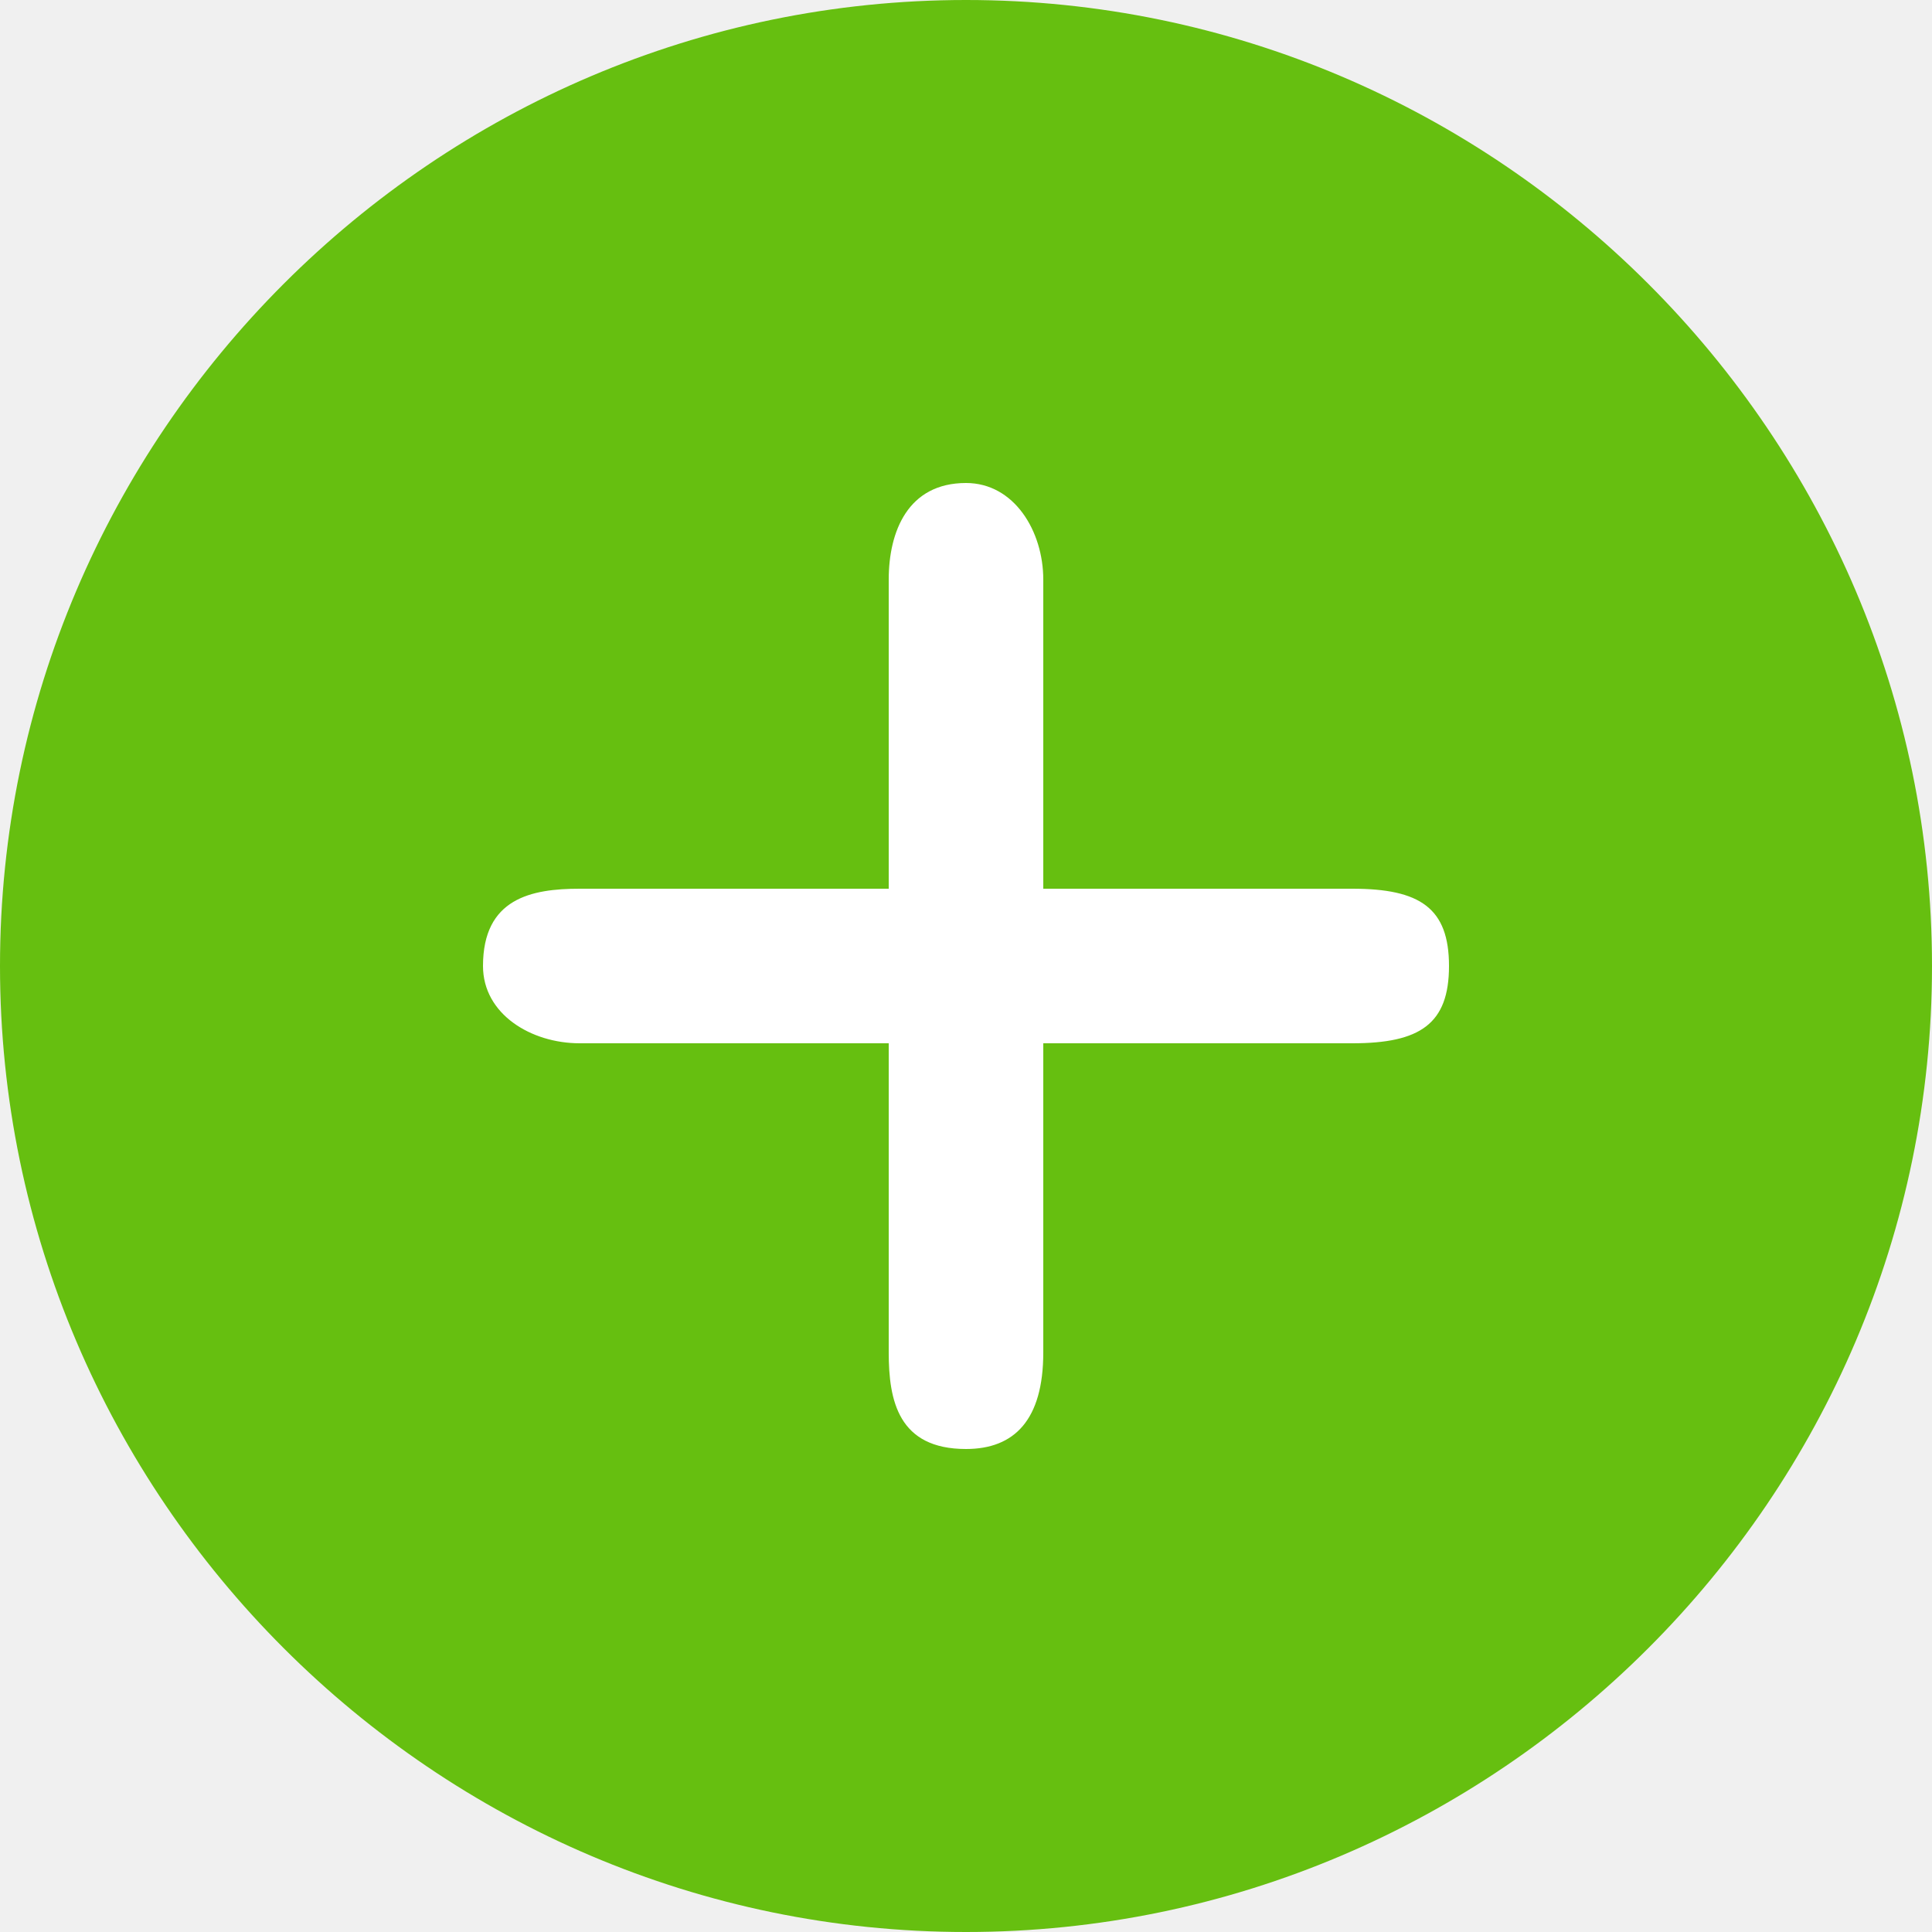
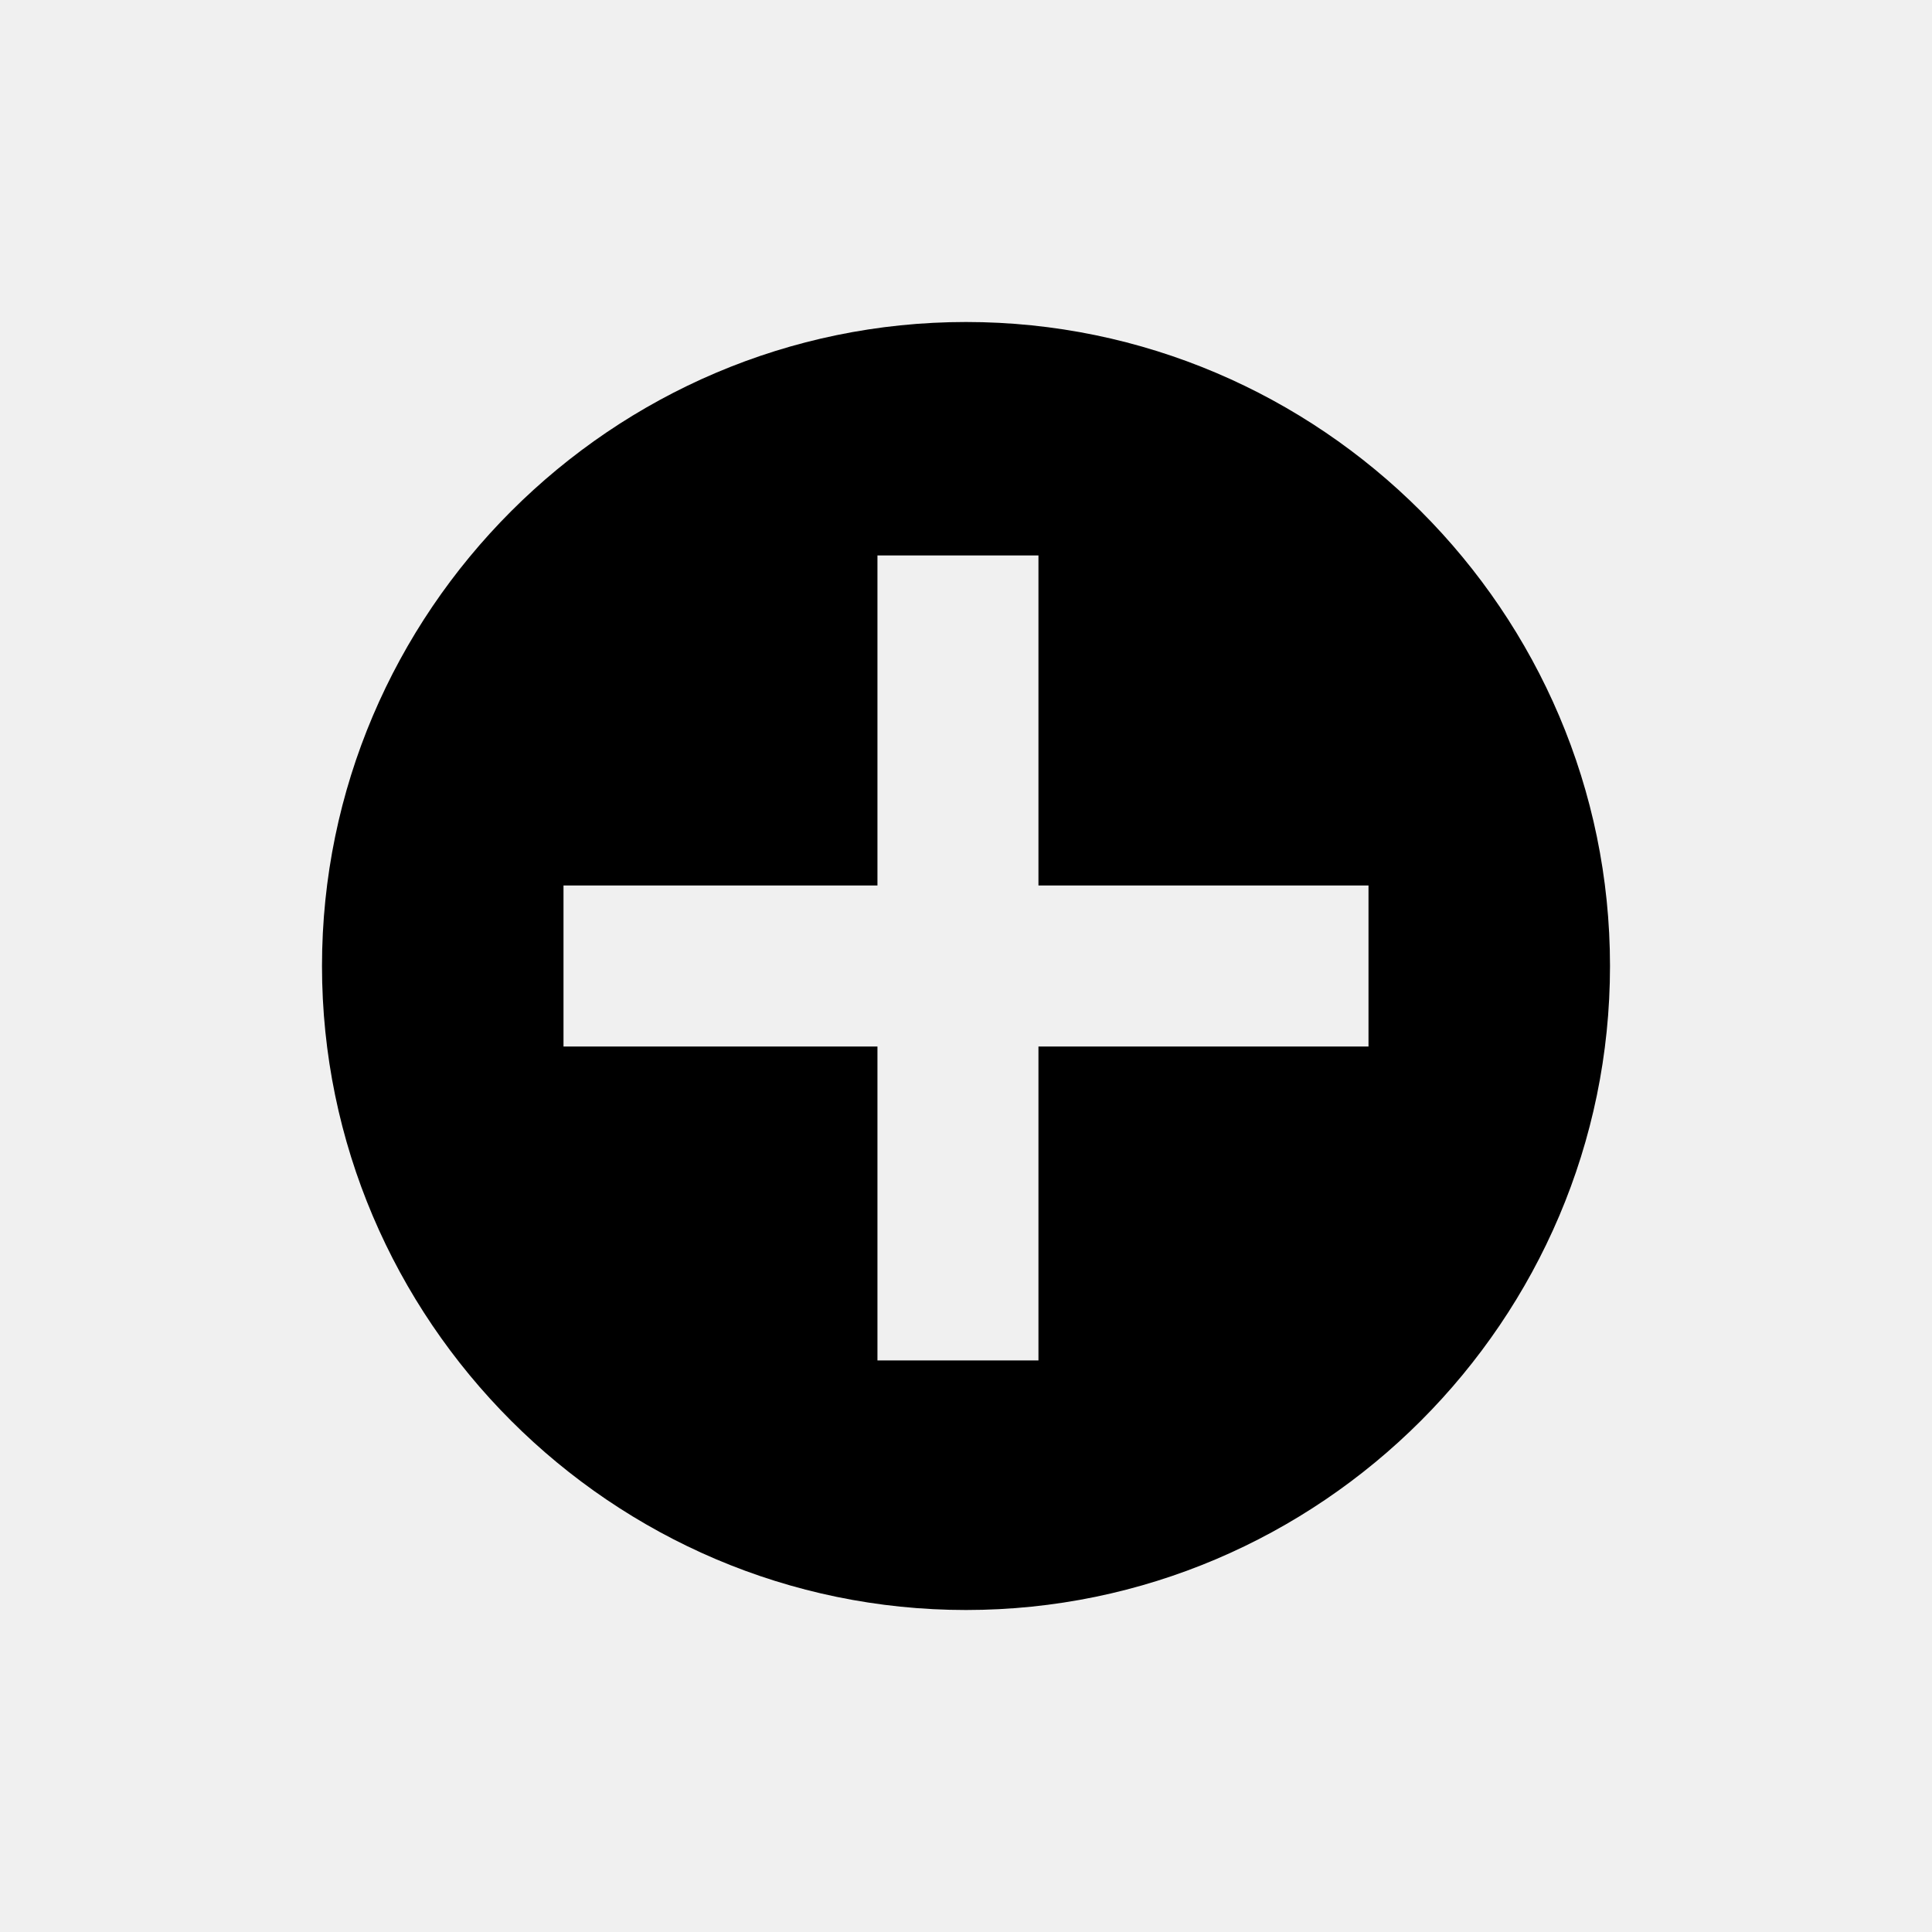
- <svg xmlns="http://www.w3.org/2000/svg" version="1.1" id="add" x="0px" y="0px" viewBox="0 0 20 20" style="enable-background:new 0 0 20 20;" xml:space="preserve">
-   <g>
-     <rect x="5" y="5" stroke="none" fill="#FFFFFF" width="10" height="10" />
-     <path stroke="none" fill="#66BF10" d="M10,0C4.5,0,0,4.5,0,10s4.5,10,10,10s10-4.5,10-10S15.5,0,10,0z M14,10.8h-3.2V14c0,0.7-0.3,1-0.8,1   c-0.7,0-0.8-0.5-0.8-1v-3.2H6c-0.5,0-1-0.3-1-0.8c0-0.7,0.5-0.8,1-0.8h3.2V6c0-0.5,0.2-1,0.8-1c0.5,0,0.8,0.5,0.8,1v3.2H14   c0.7,0,1,0.2,1,0.8S14.7,10.8,14,10.8z" />
-   </g>
+ <svg xmlns="http://www.w3.org/2000/svg" version="1.1" id="add-icon" x="0px" y="0px" viewBox="0 0 24 24" style="enable-background:new 0 0 24 24;" xml:space="preserve">
+   <path d="M12,4c-4.4,0-8,3.6-8,8s3.6,8,8,8s8-3.6,8-8S16.4,4,12,4z M17,13h-4.1v3.9h-2V13H7v-2h3.9V6.9h2V11H17V13z" />
</svg>
